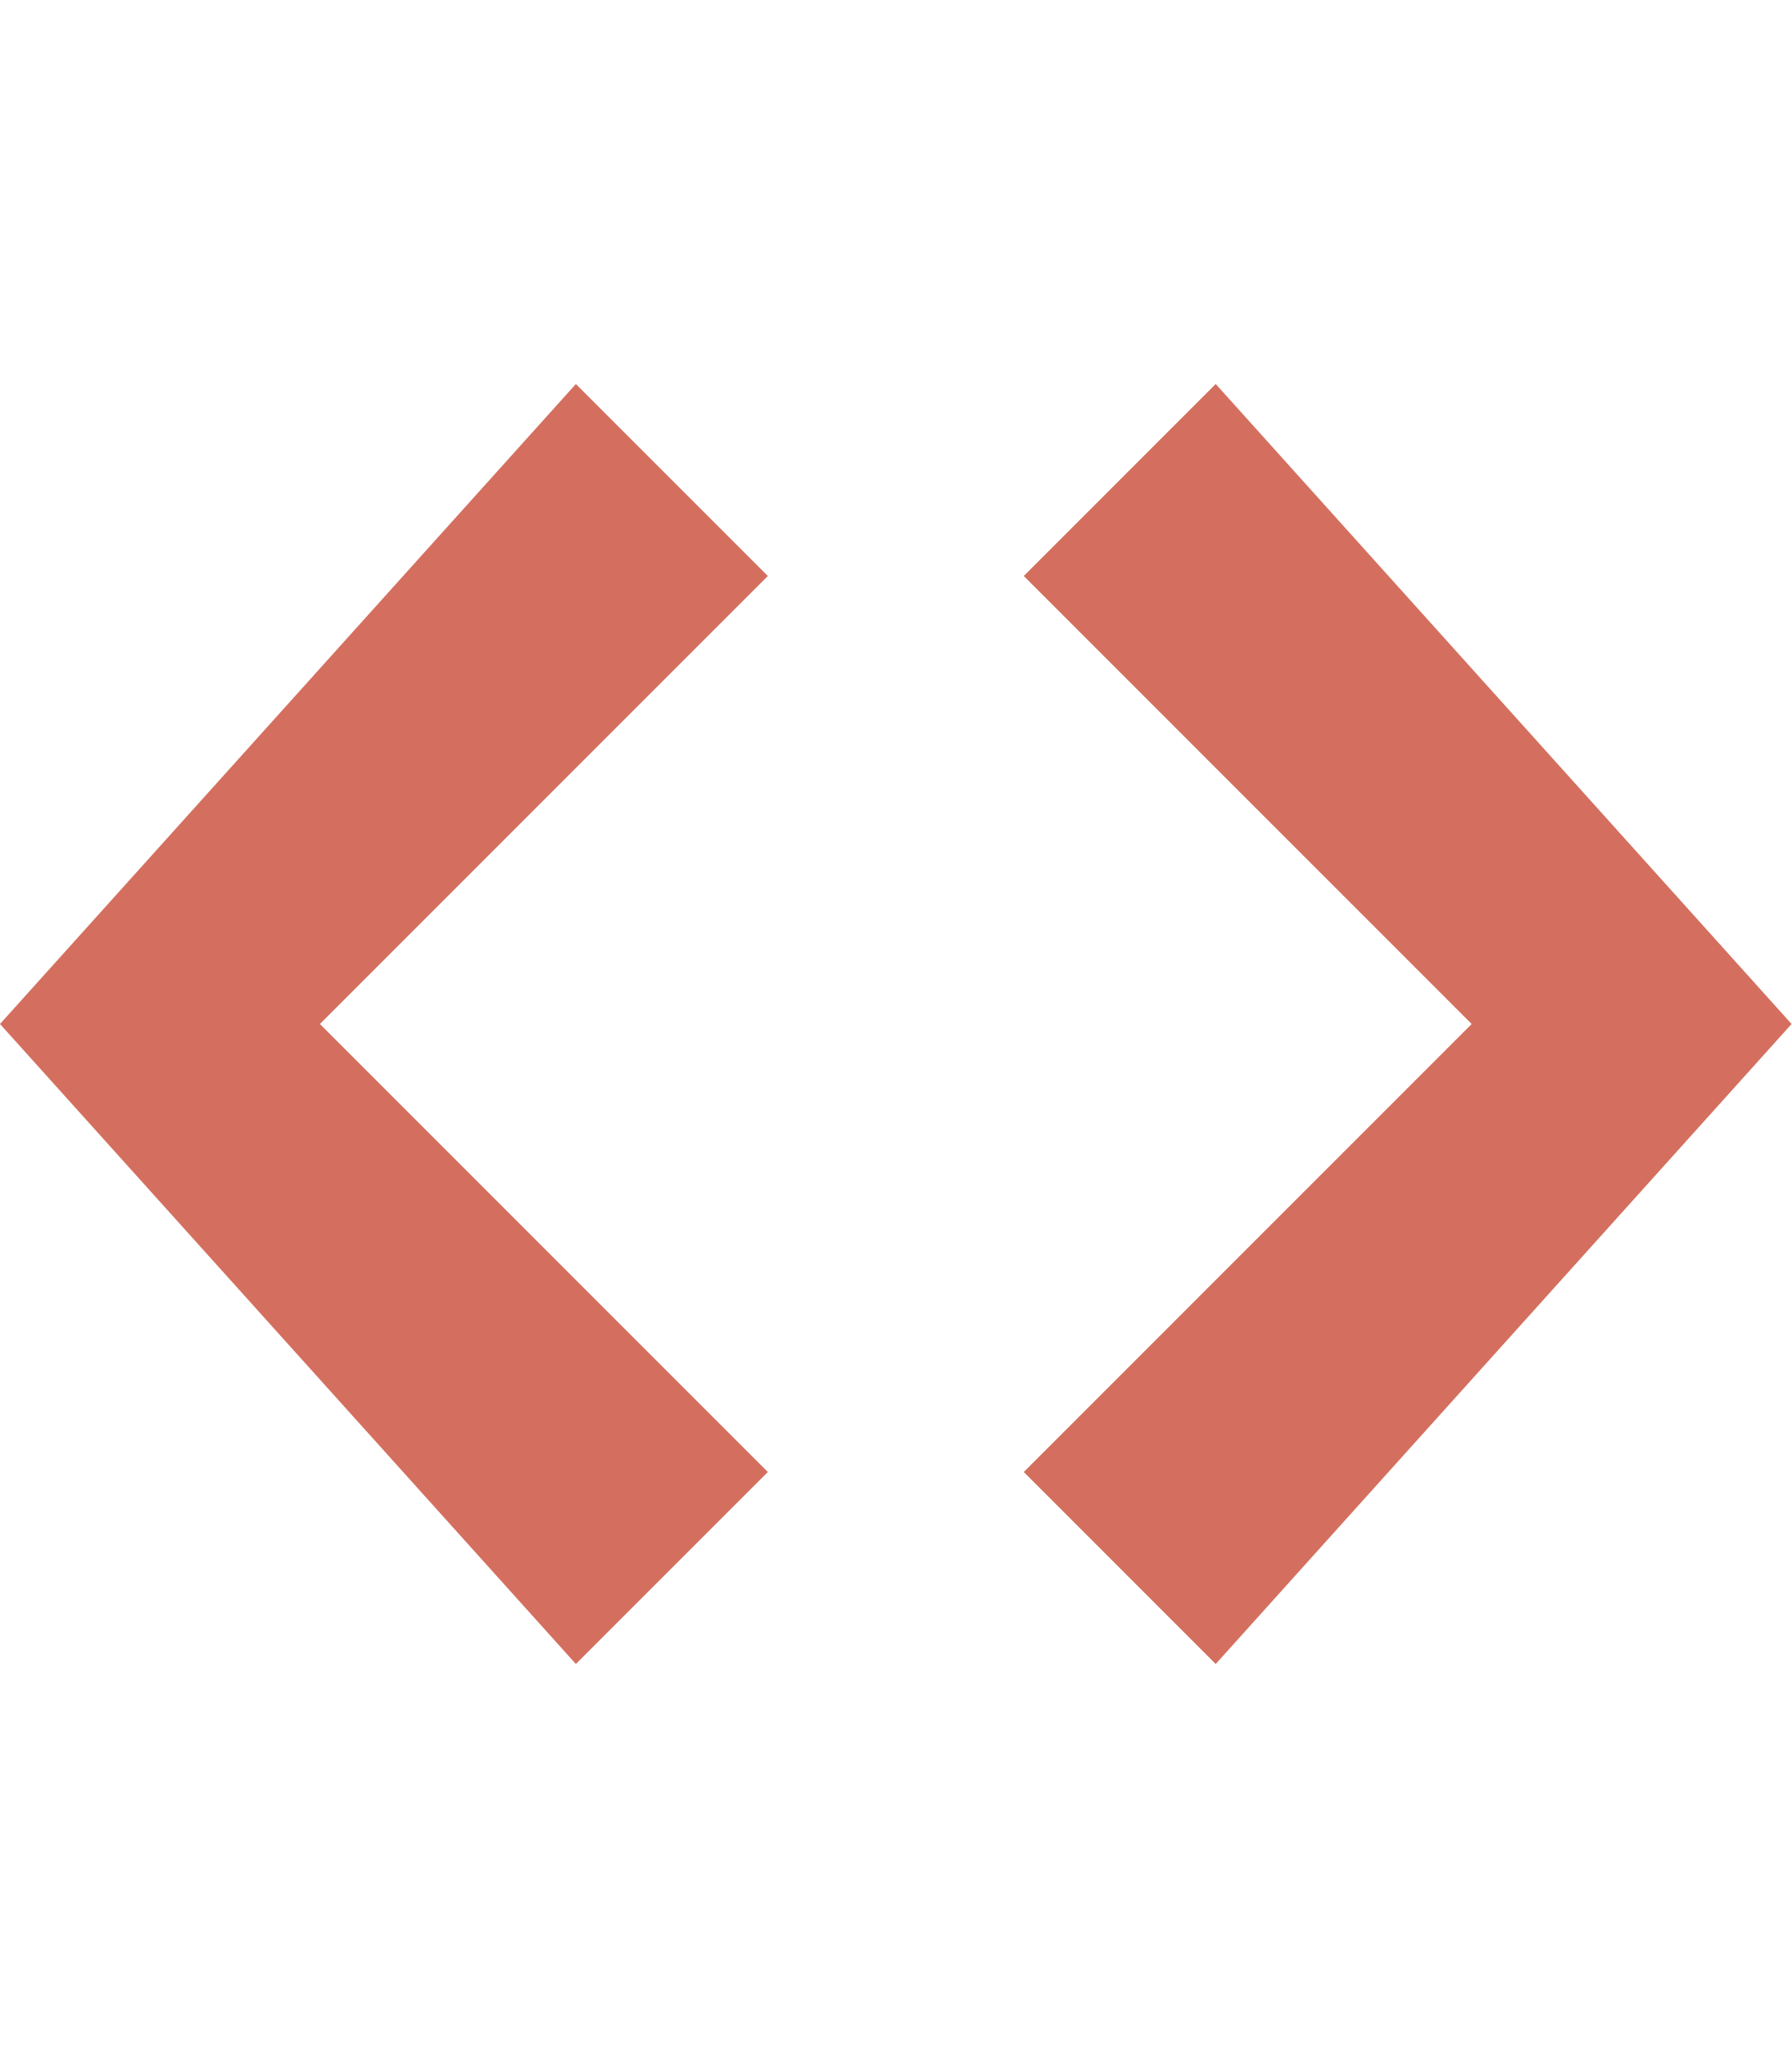
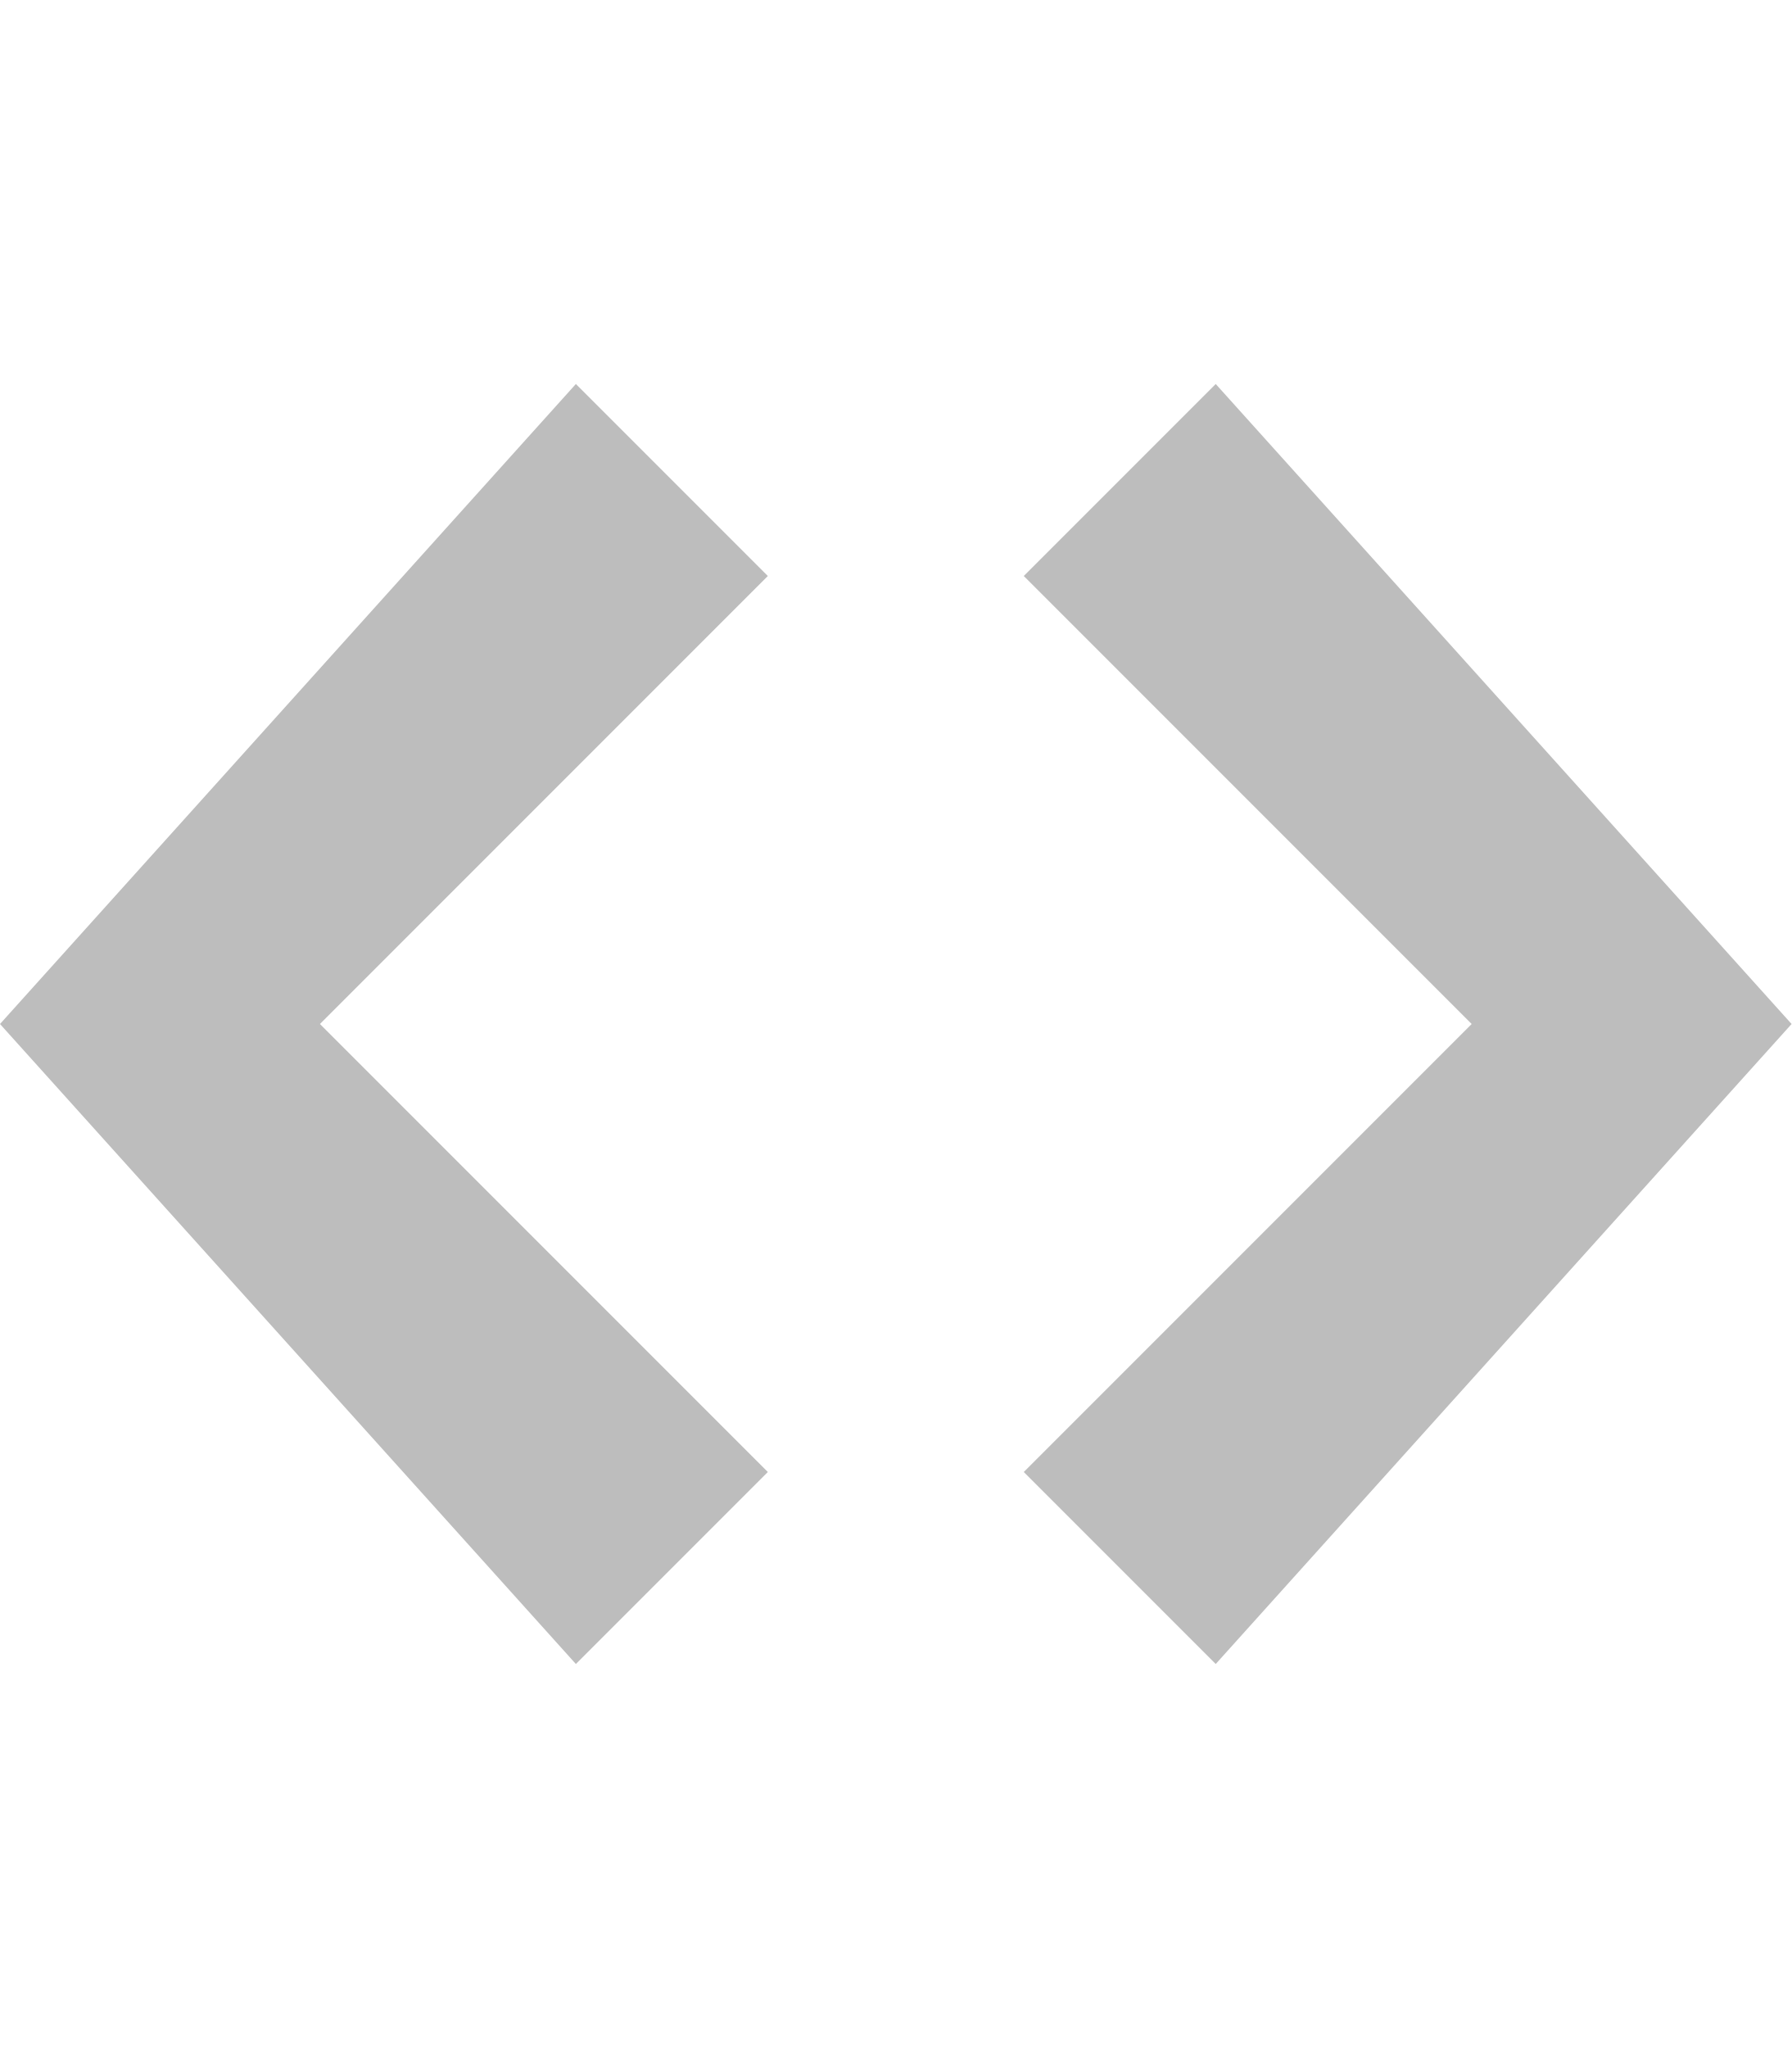
<svg xmlns="http://www.w3.org/2000/svg" width="14" height="16" viewBox="0 0 14 16">
-   <path fill="#d46f5f" d="M9.5 3L8 4.5 11.5 8 8 11.5 9.5 13 14 8 9.5 3zm-5 0L0 8l4.5 5L6 11.5 2.5 8 6 4.5 4.5 3z" />
+   <path fill="#bdbdbd" d="M9.5 3L8 4.5 11.5 8 8 11.5 9.5 13 14 8 9.5 3zm-5 0L0 8l4.5 5L6 11.5 2.5 8 6 4.5 4.5 3z" />
</svg>
